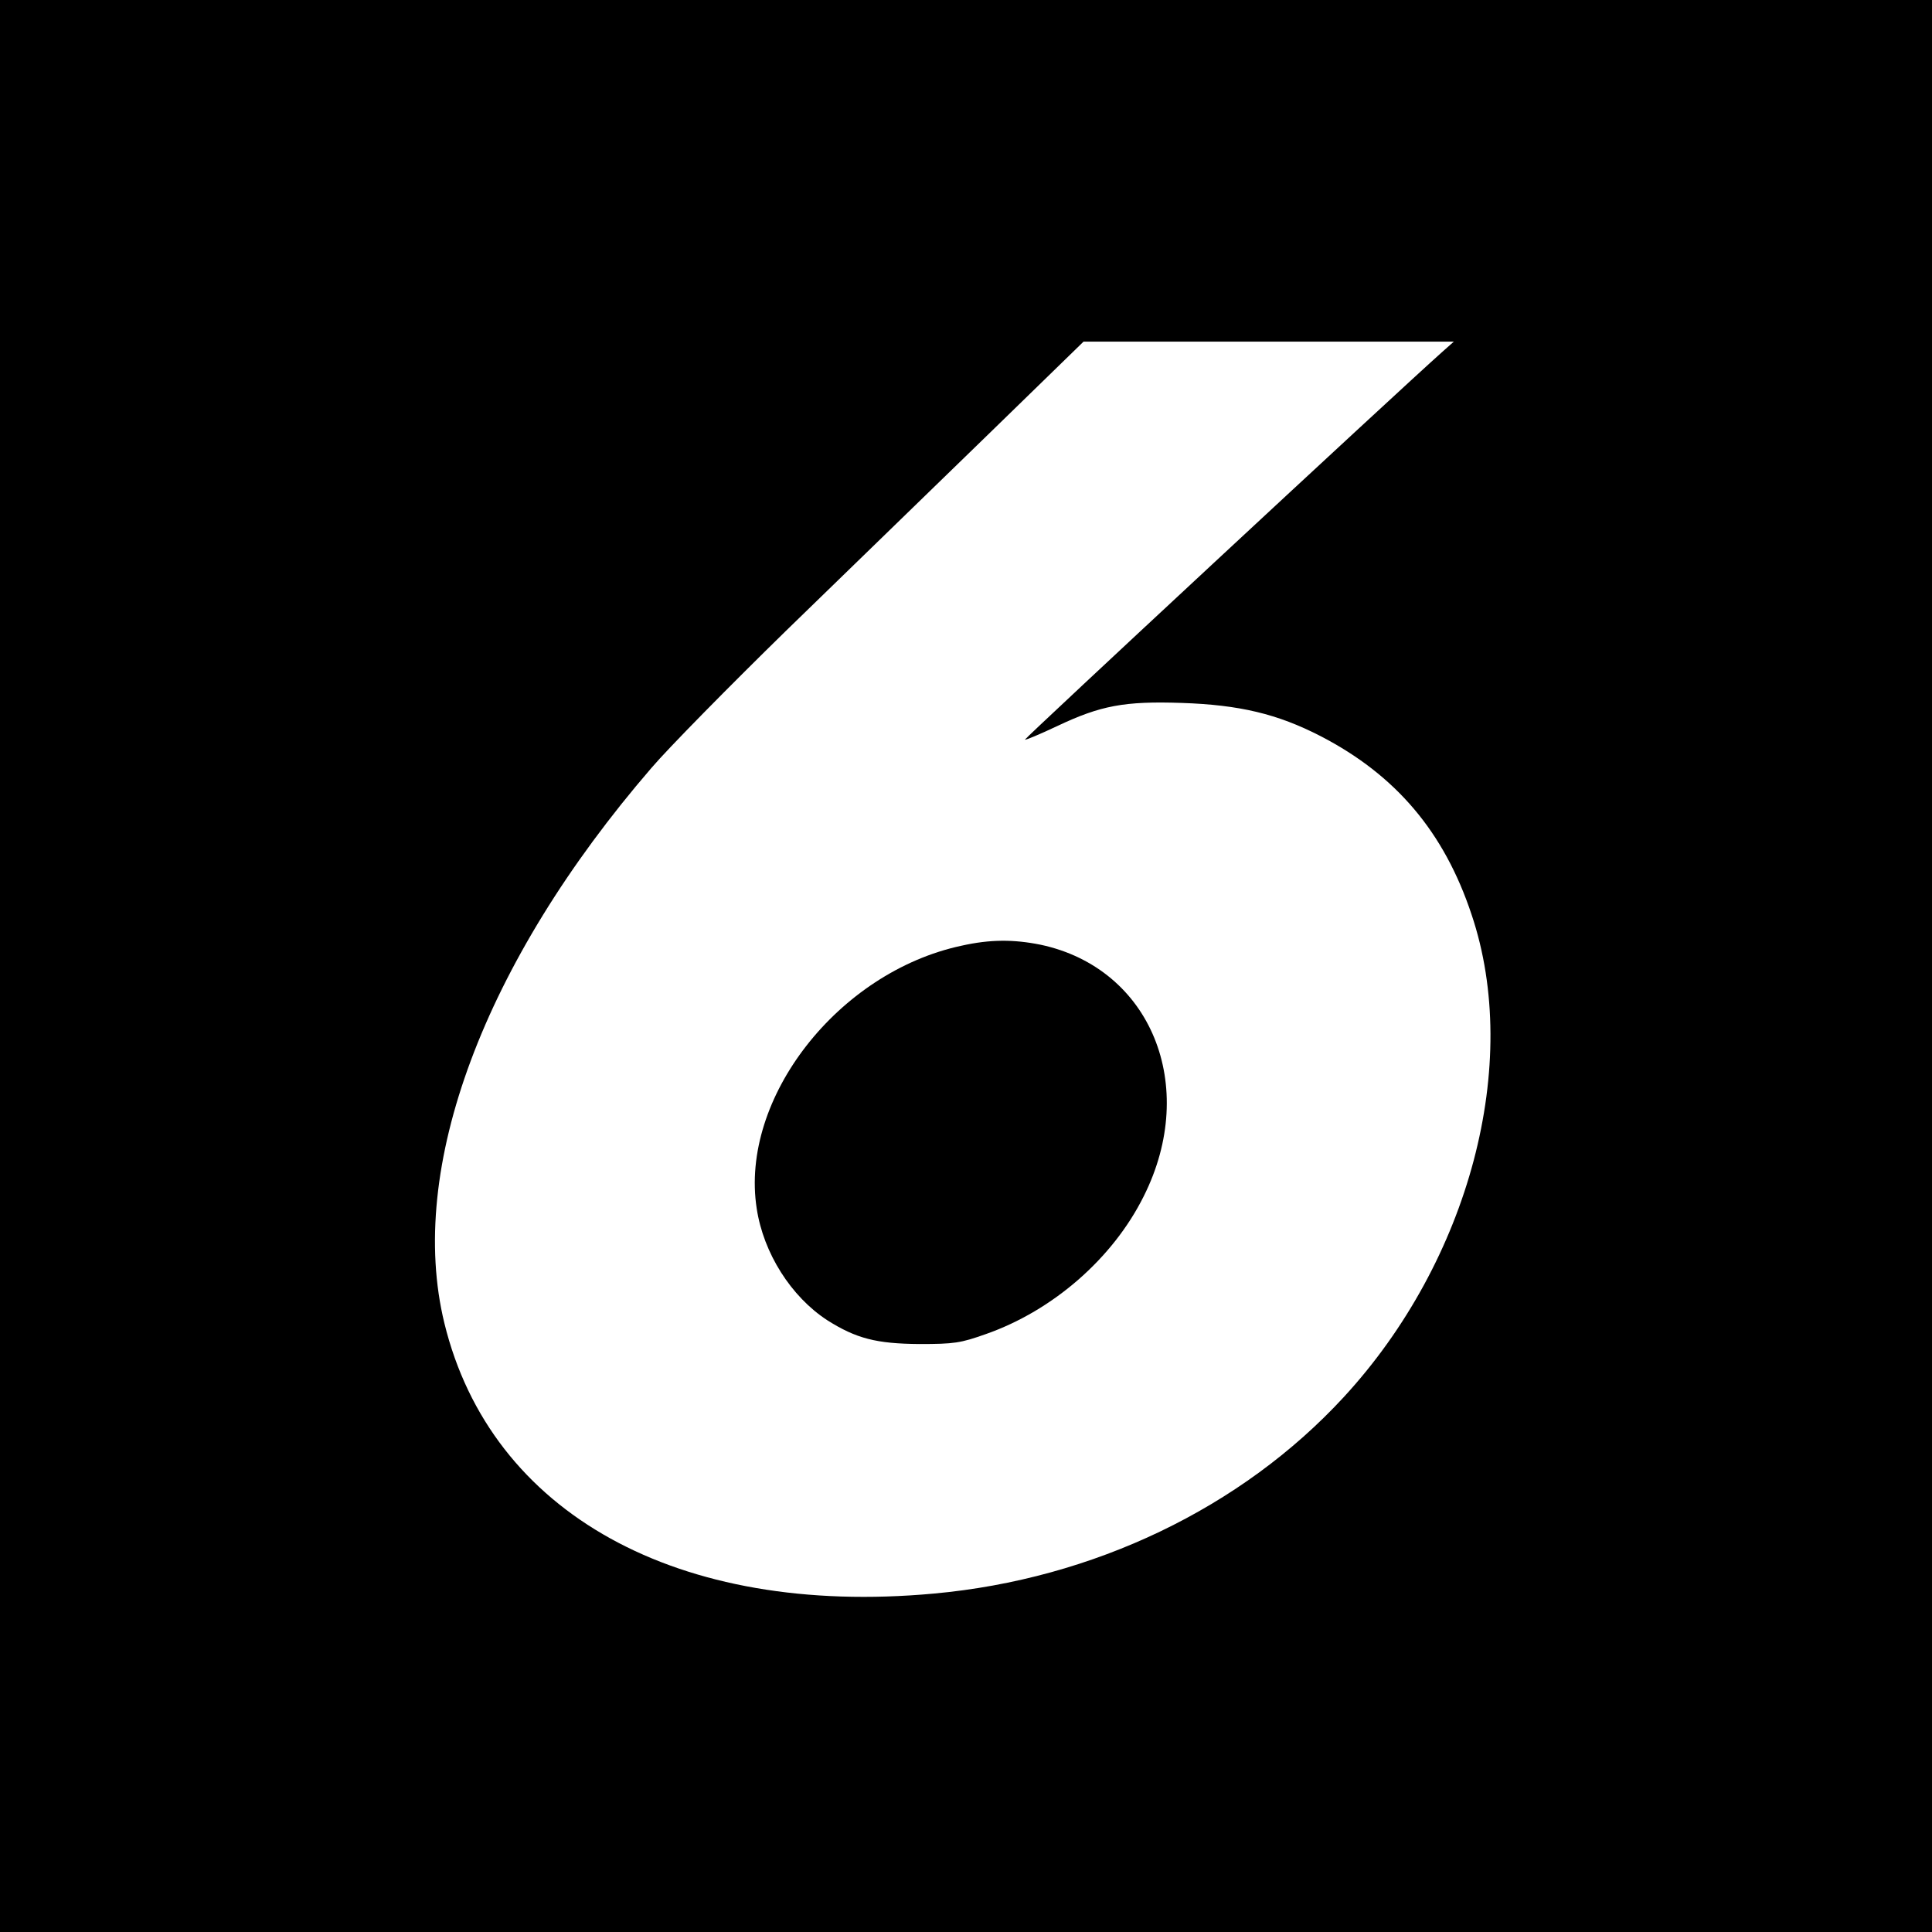
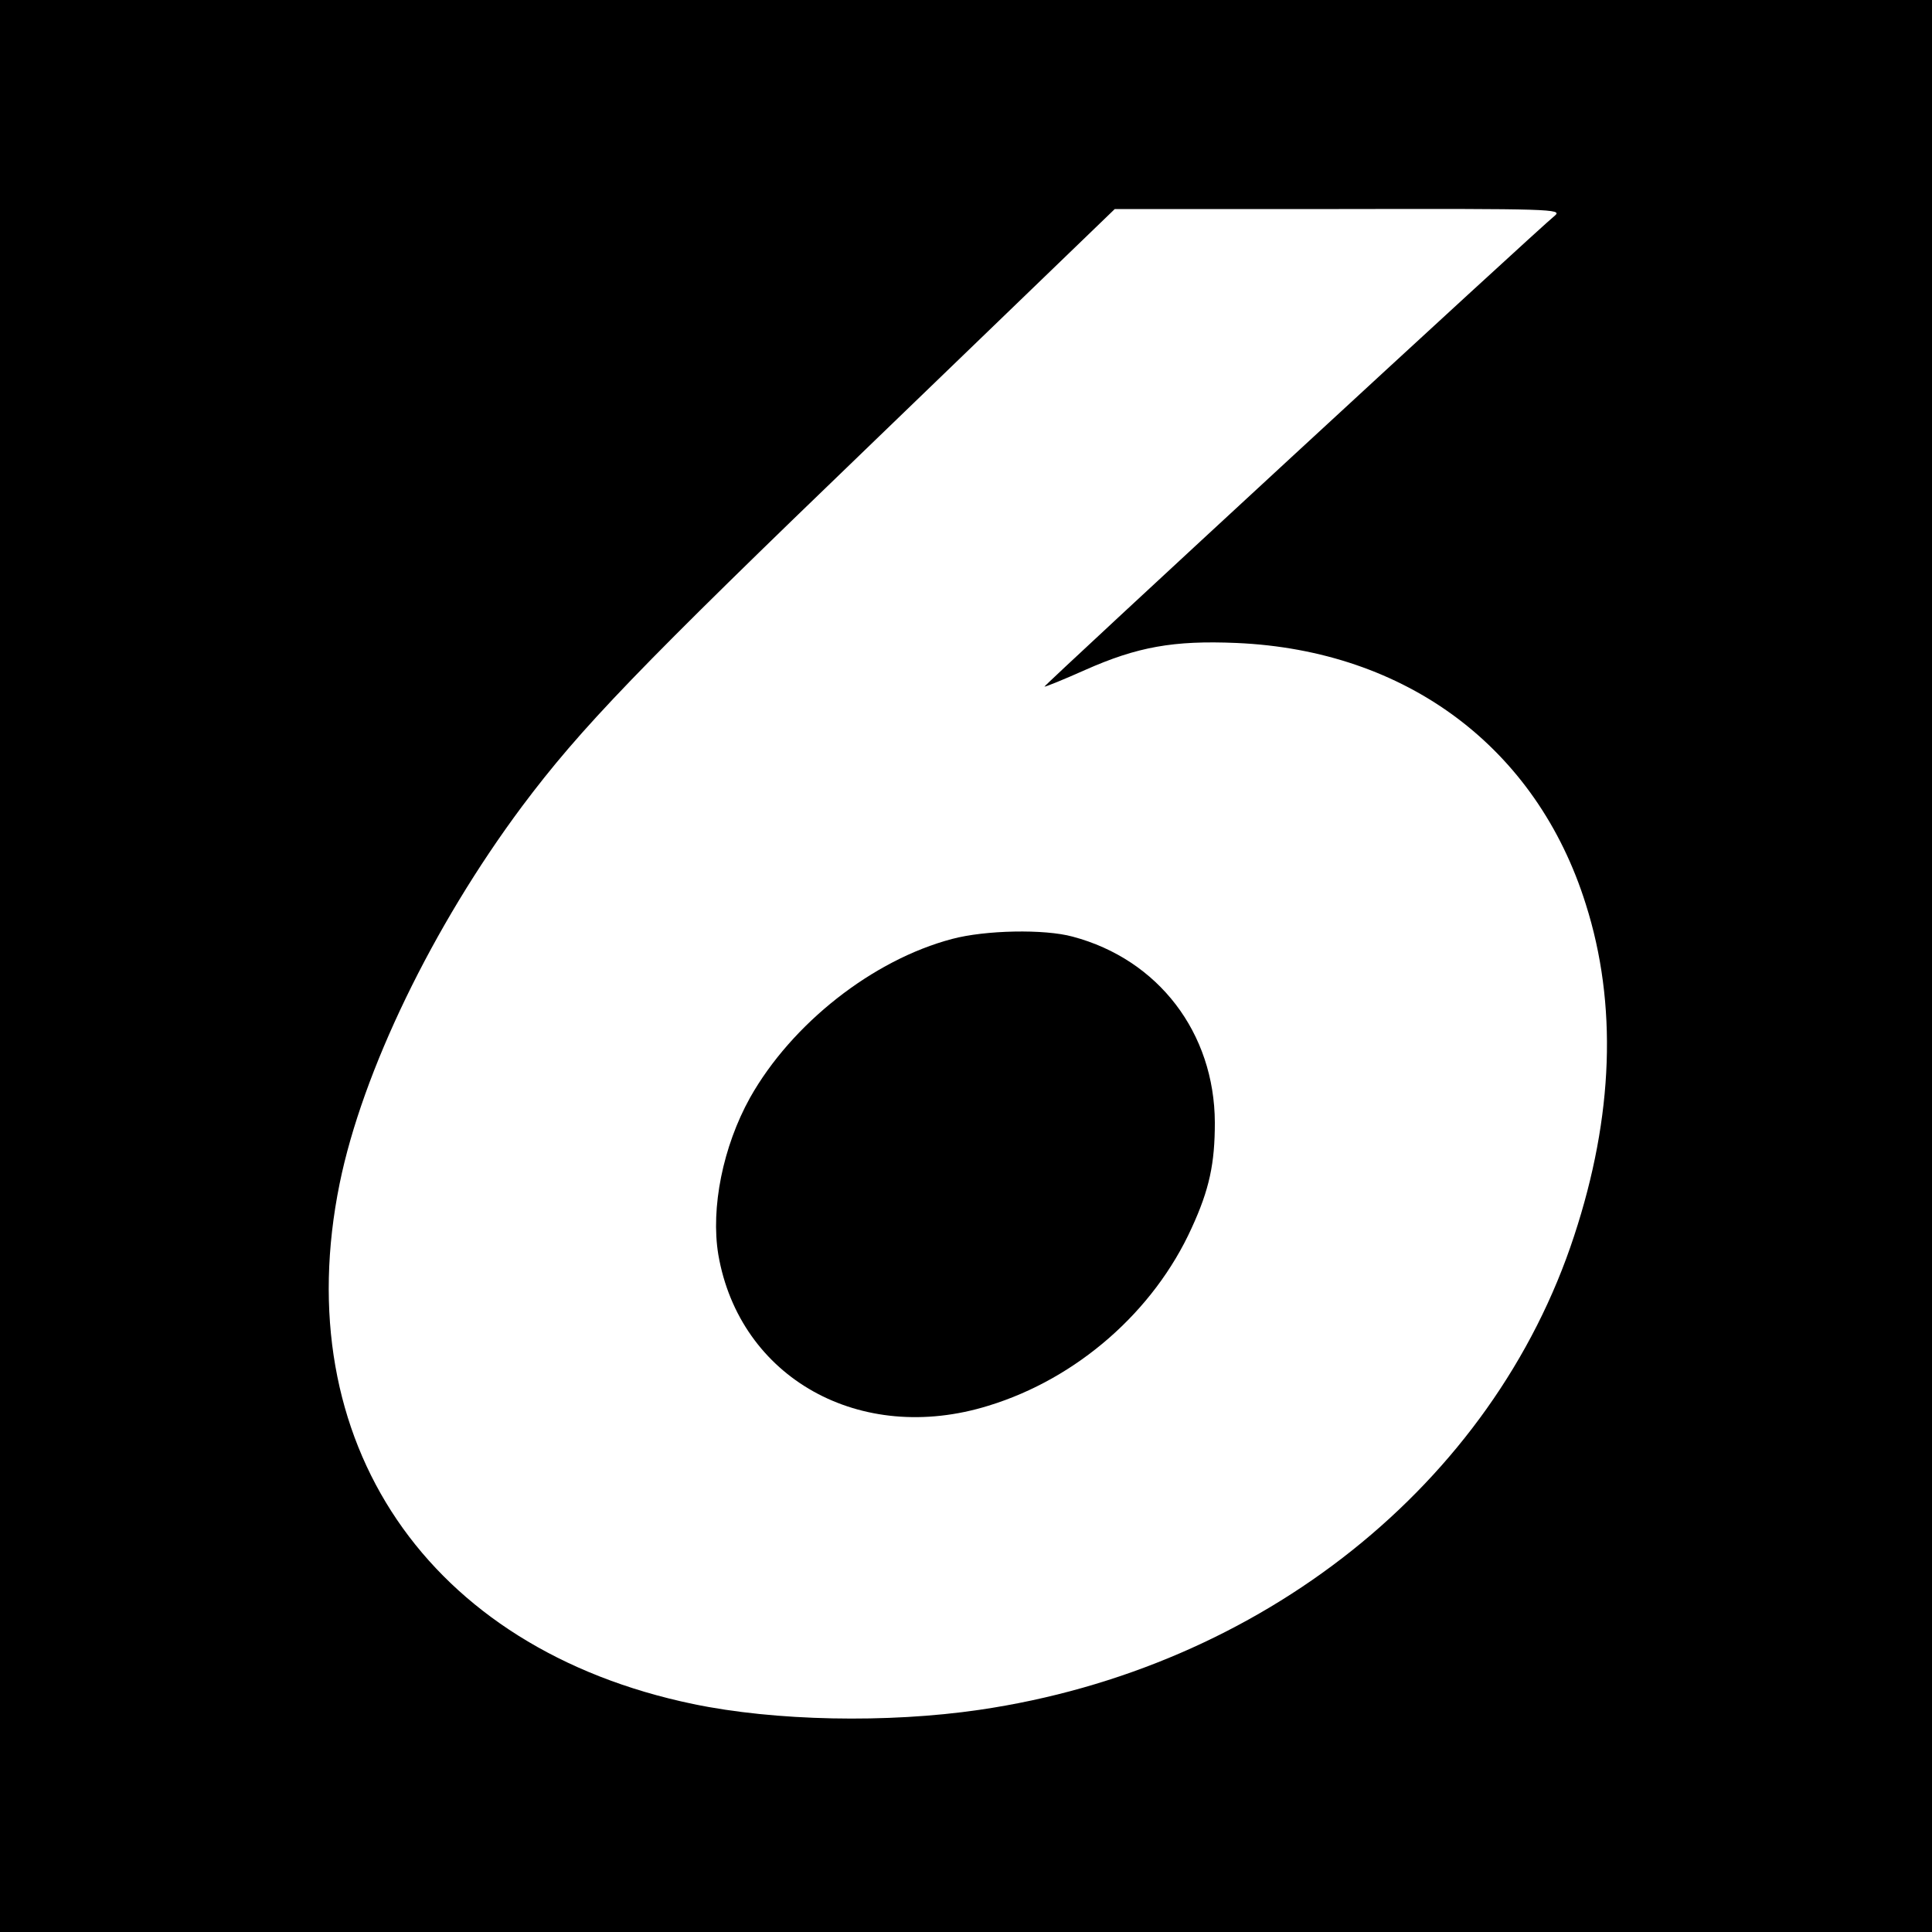
- <svg xmlns="http://www.w3.org/2000/svg" version="1.0" width="600pt" height="600pt" viewBox="0 0 600 600" preserveAspectRatio="xMidYMid meet">
-   <g transform="translate(0,600) scale(0.1,-0.1)" fill="#000000" stroke="none">
-     <path d="M0 3000 l0 -3000 3000 0 3000 0 0 3000 0 3000 -3000 0 -3000 0 0 -3000z m4480 1908 c-147 -131 -1299 -1202 -1297 -1205 2 -2 47 17 100 42 135 64 209 78 387 72 179 -6 297 -34 431 -103 234 -121 384 -298 469 -554 156 -463 -6 -1075 -397 -1499 -317 -344 -778 -565 -1273 -610 -795 -73 -1376 249 -1520 840 -117 480 122 1120 643 1724 52 61 240 252 418 426 178 173 459 446 624 606 l300 292 575 0 575 0 -35 -31z" />
-     <path d="M2986 3063 c-383 -82 -689 -474 -636 -816 21 -139 107 -274 219 -347 90 -57 153 -73 286 -74 109 0 128 3 207 31 208 73 394 235 490 428 172 343 22 708 -320 781 -84 17 -157 17 -246 -3z" />
+ <svg xmlns="http://www.w3.org/2000/svg" version="1.0" width="500pt" height="500pt" viewBox="0 0 500 500" preserveAspectRatio="xMidYMid meet">
+   <g transform="translate(0,500) scale(0.1,-0.1)" fill="#000000" stroke="none">
+     <path d="M0 2500 l0 -2500 2500 0 2500 0 0 2500 0 2500 -2500 0 -2500 0 0 -2500z m4024 1942 c-45 -36 -1323 -1216 -1321 -1219 2 -1 49 18 105 43 135 60 229 77 392 70 440 -19 777 -271 904 -676 82 -258 72 -548 -30 -858 -210 -642 -809 -1120 -1539 -1227 -239 -35 -530 -29 -741 15 -688 143 -1051 679 -915 1347 59 290 241 666 472 976 152 203 300 357 912 946 l622 600 580 0 c551 1 579 0 559 -17z" />
+     <path d="M2464 2570 c-205 -54 -415 -219 -523 -411 -70 -126 -102 -285 -82 -406 55 -319 367 -494 699 -391 229 70 428 244 526 460 46 100 60 167 60 273 -1 232 -146 422 -368 481 -73 20 -226 17 -312 -6z" />
  </g>
</svg>
